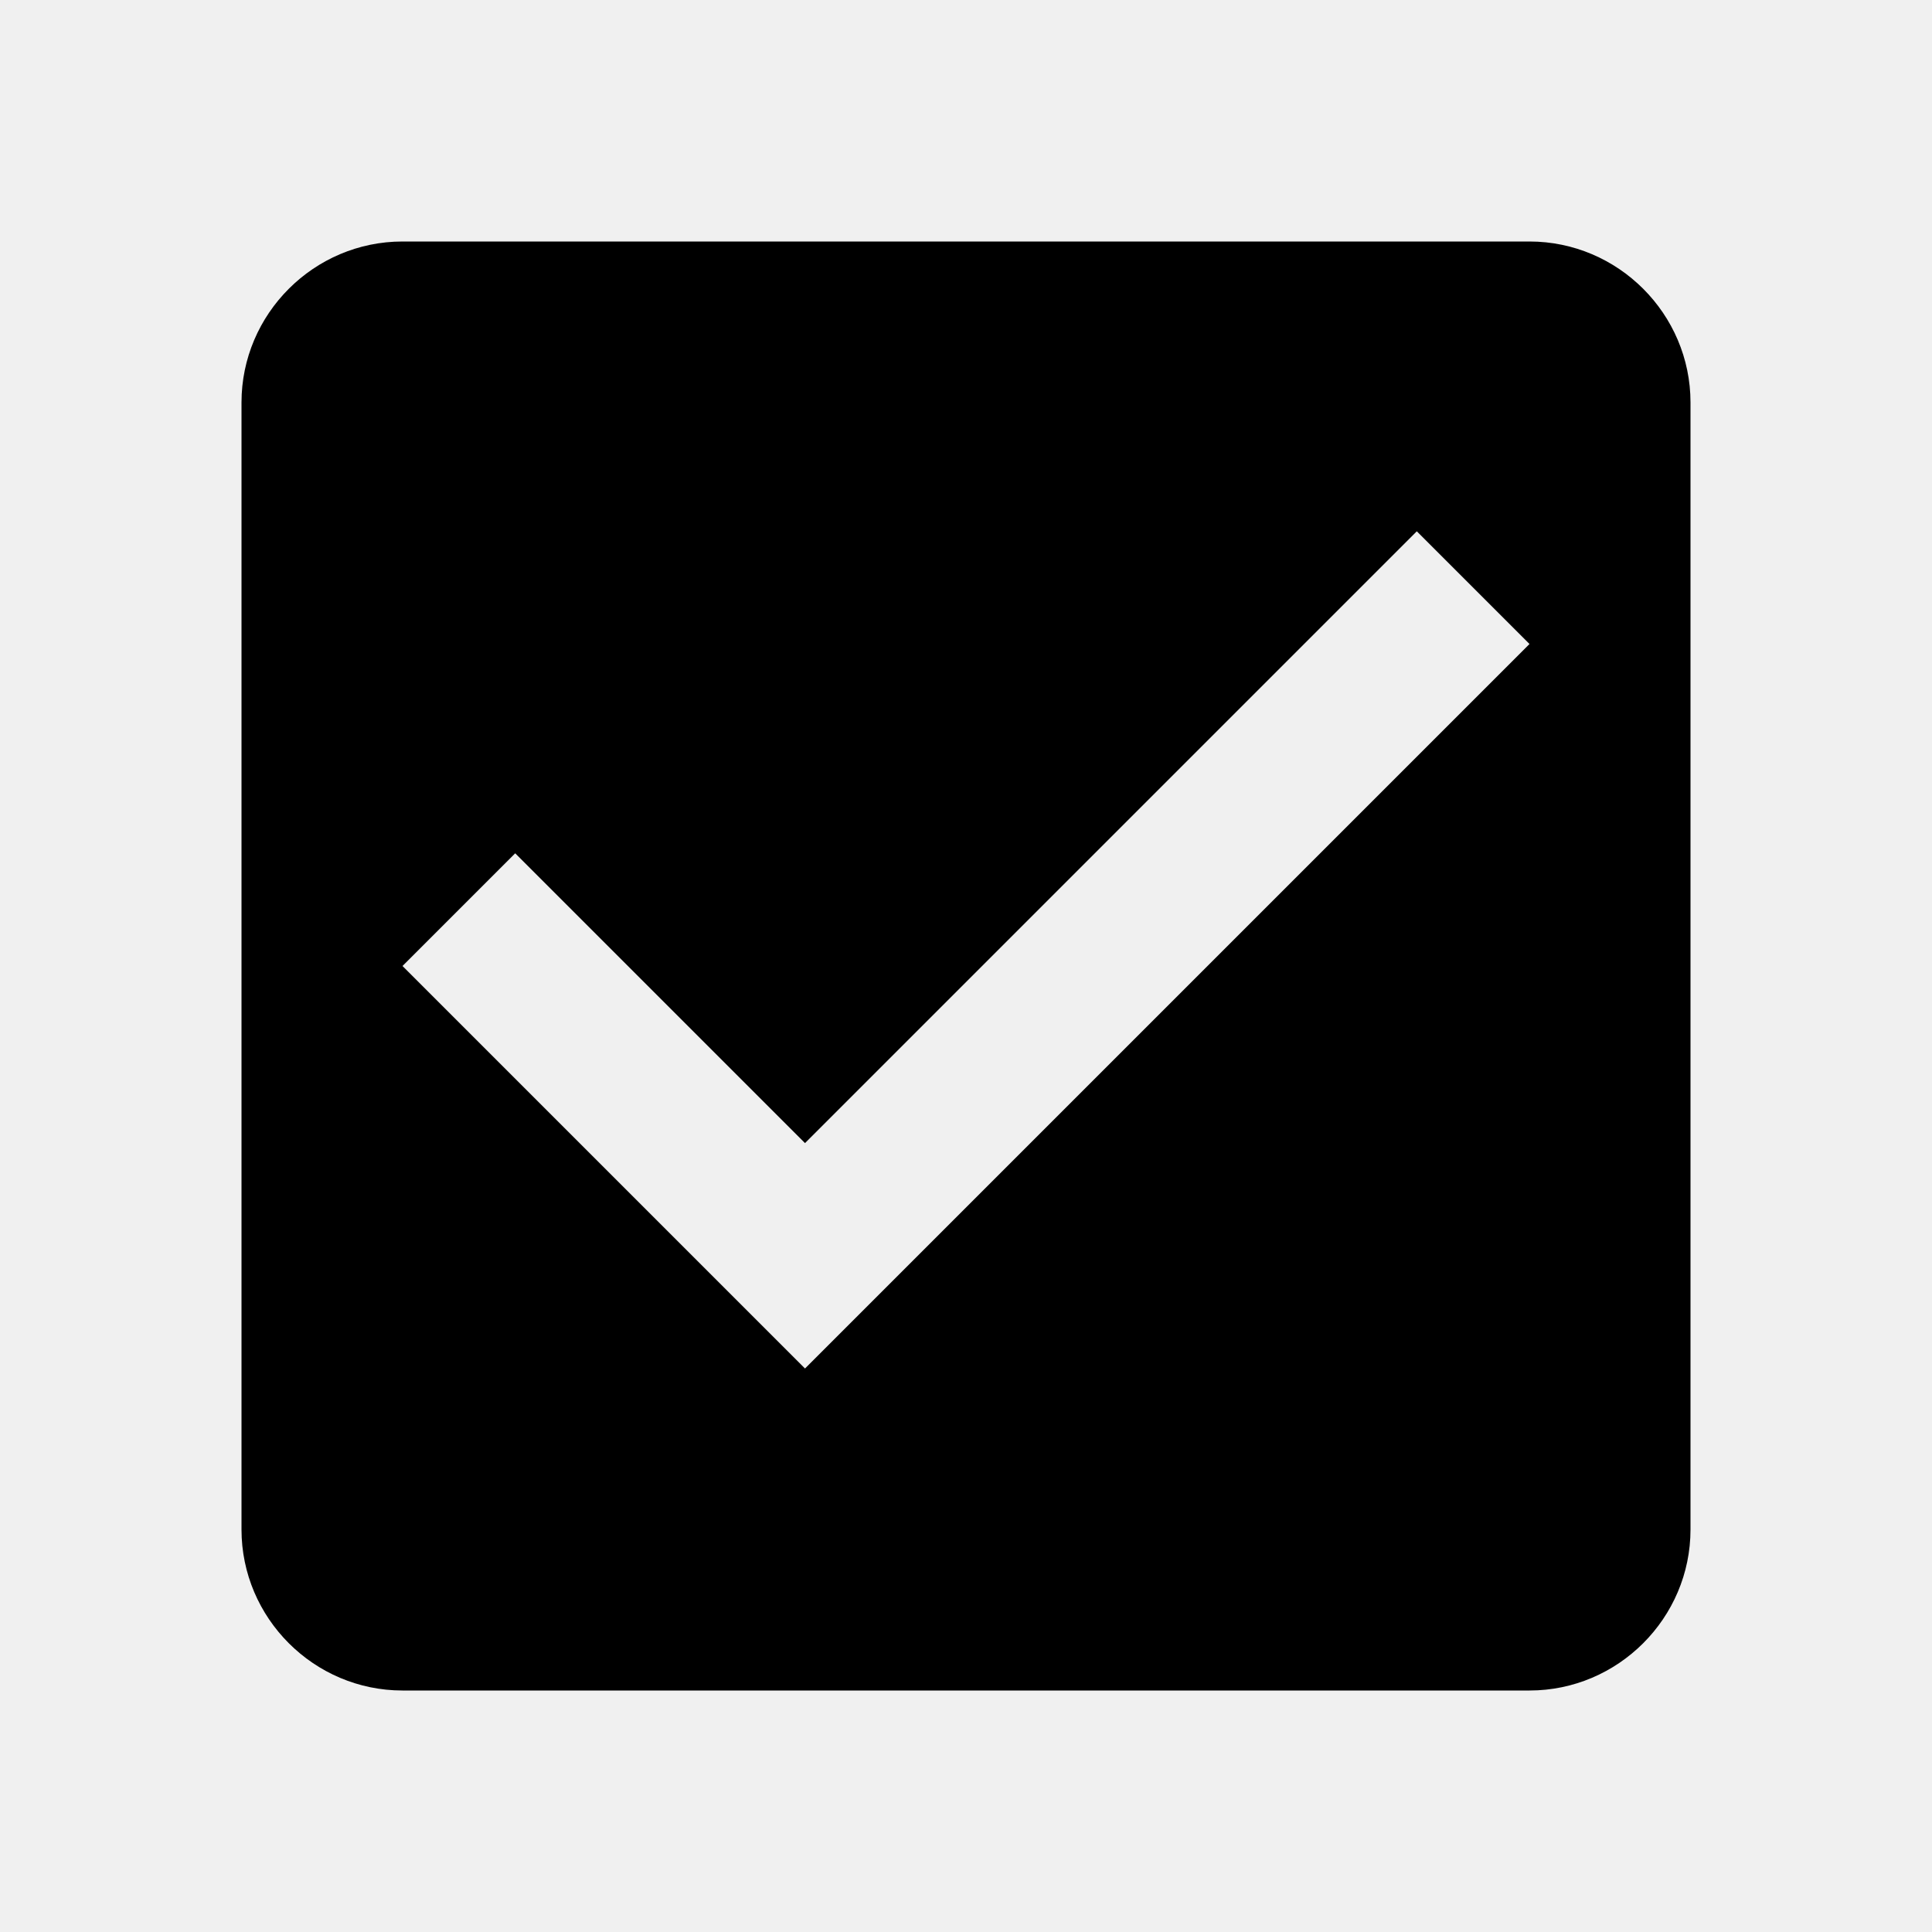
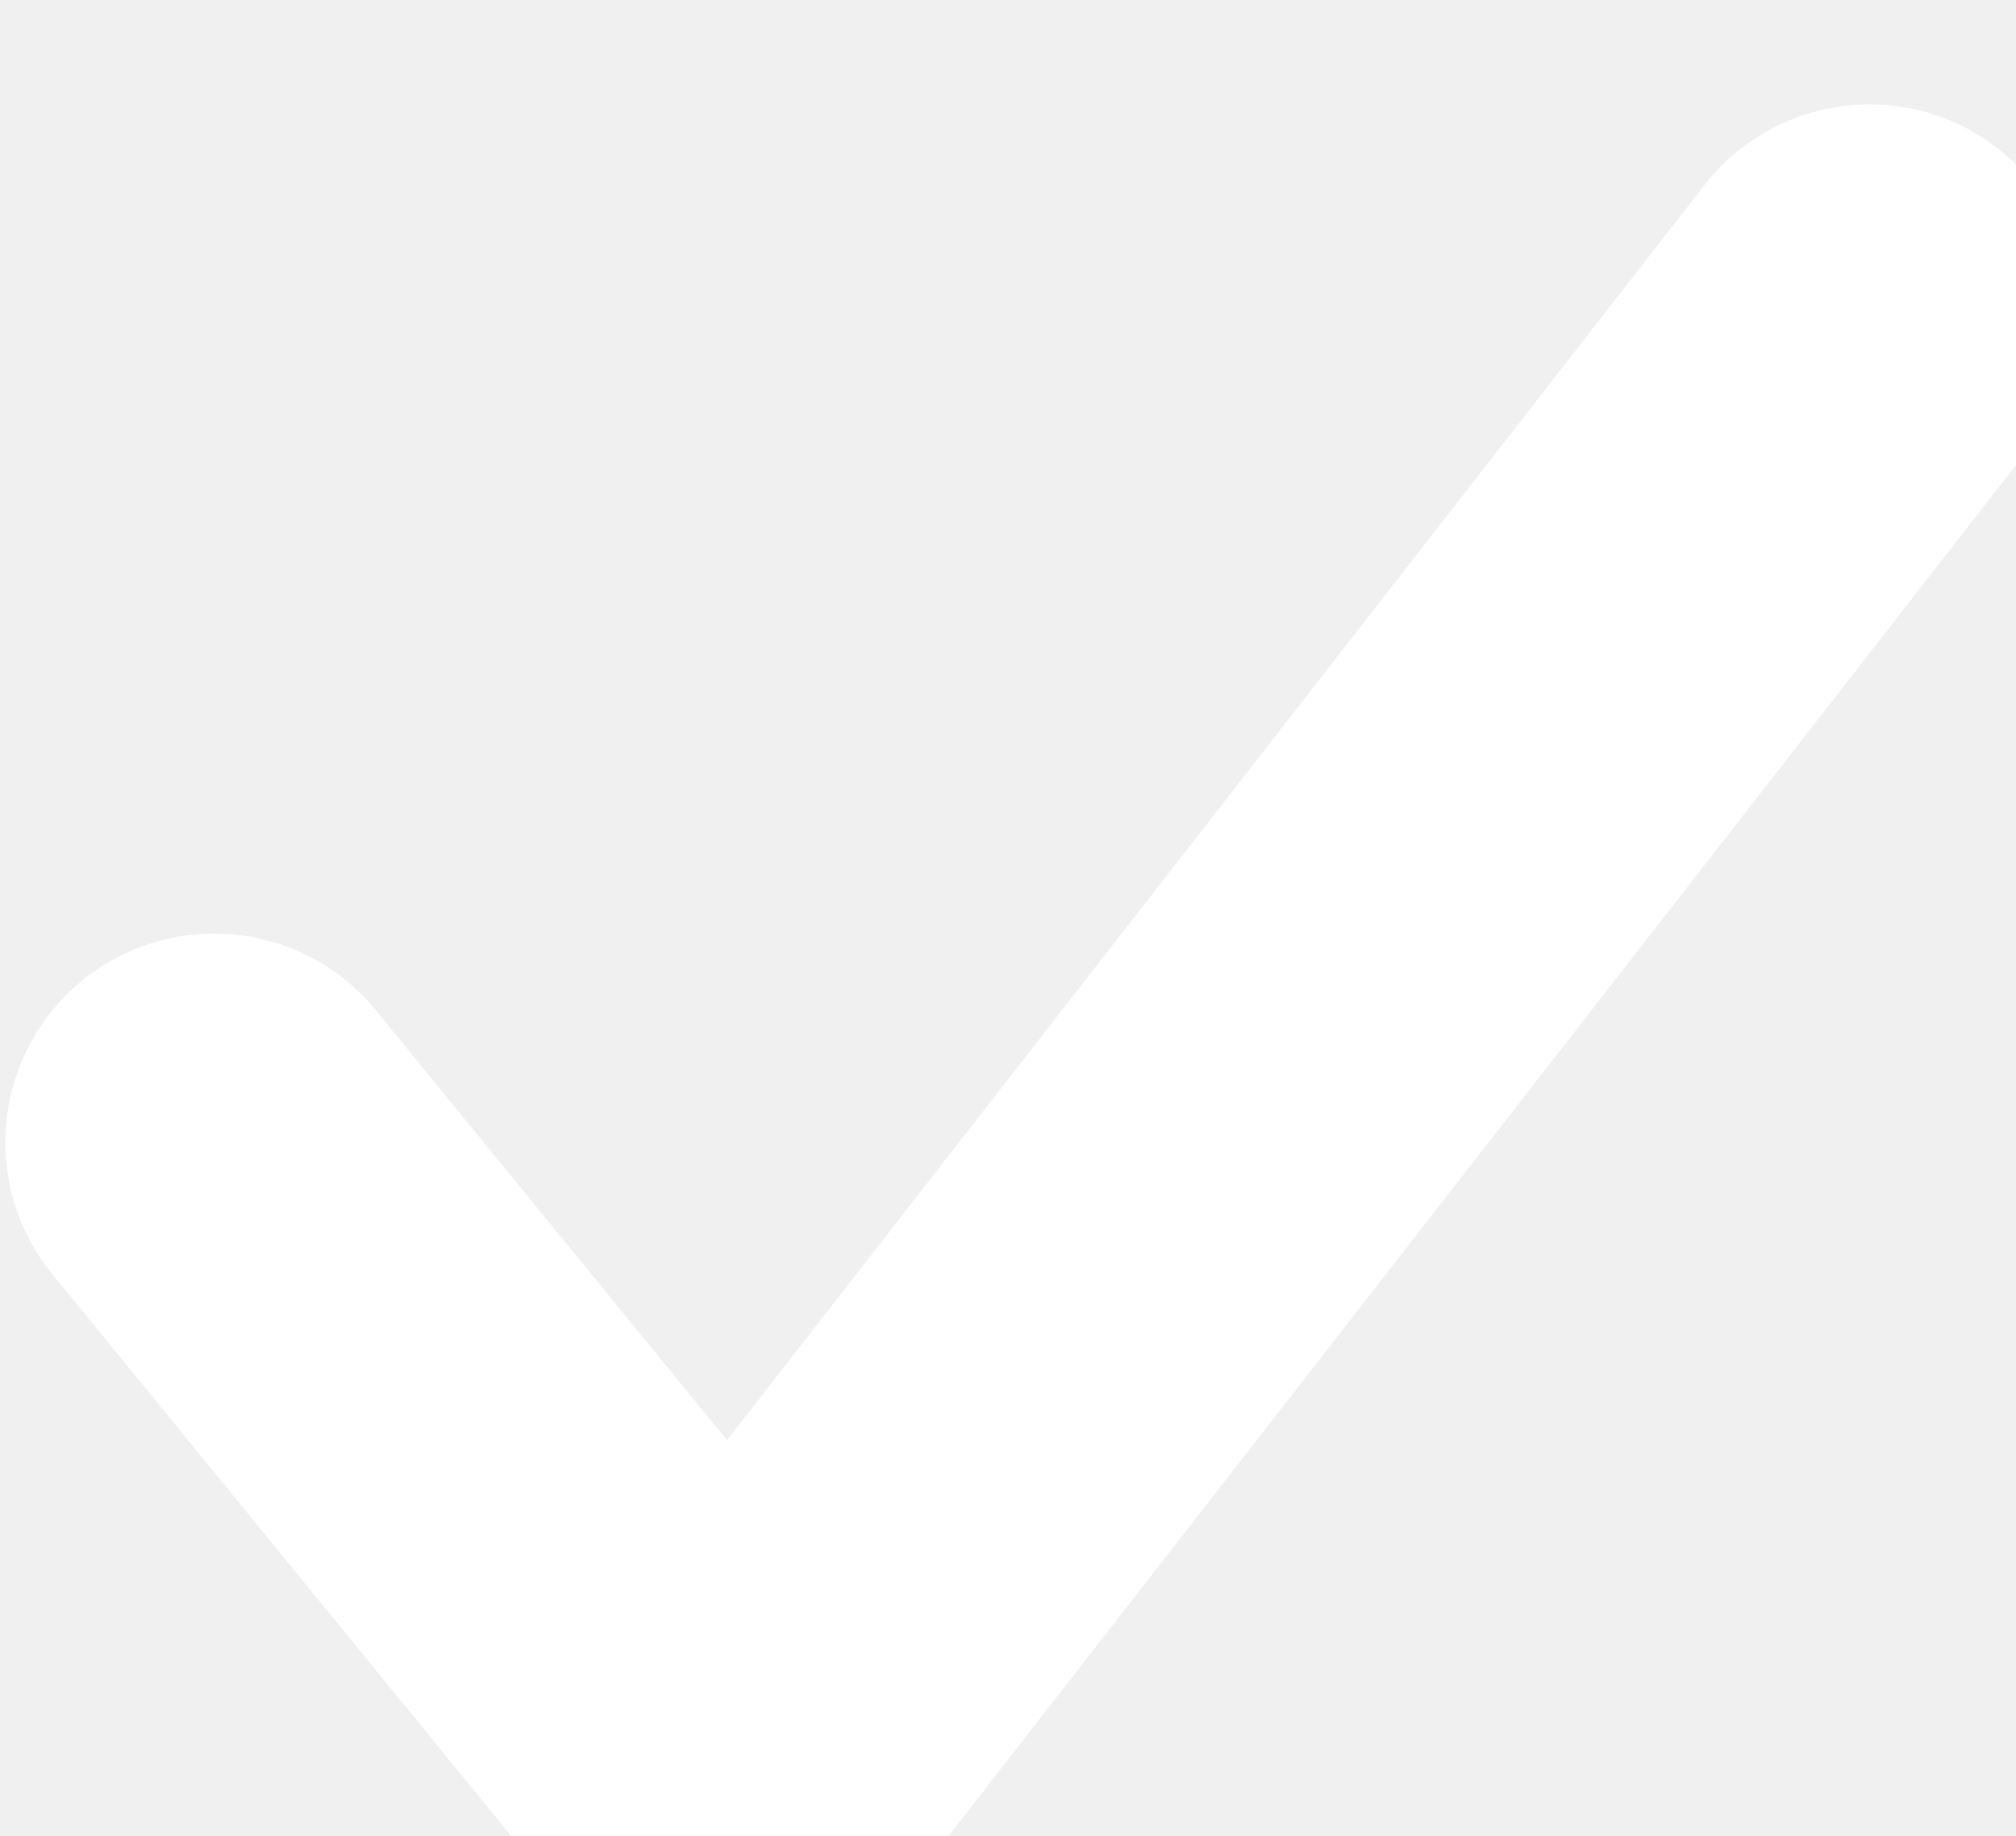
- <svg xmlns="http://www.w3.org/2000/svg" version="1.1" id="Layer_1" x="0px" y="0px" viewBox="0 0 24 24" style="enable-background:new 0 0 24 24;" xml:space="preserve">
-   <style type="text/css">
- 	.st0{fill:#000;}
- </style>
-   <path class="st0" d="M19,3H5C3.9,3,3,3.9,3,5v14c0,1.1,0.9,2,2,2h14c1.1,0,2-0.9,2-2V5C21,3.9,20.1,3,19,3z M10,17l-5-5l1.4-1.4  l3.6,3.6l7.6-7.6L19,8L10,17z" />
+ <svg xmlns="http://www.w3.org/2000/svg" version="1.1" id="Layer_1" x="0px" y="0px" xml:space="preserve">
+   <path d="M3.5 9.5a.999.999 0 01-.774-.368l-2.45-3a1 1 0 111.548-1.264l1.657 2.028 4.68-6.01A1 1 0 019.74 2.114l-5.45 7a1 1 0 01-.777.386z" fill="#fff" />
</svg>
